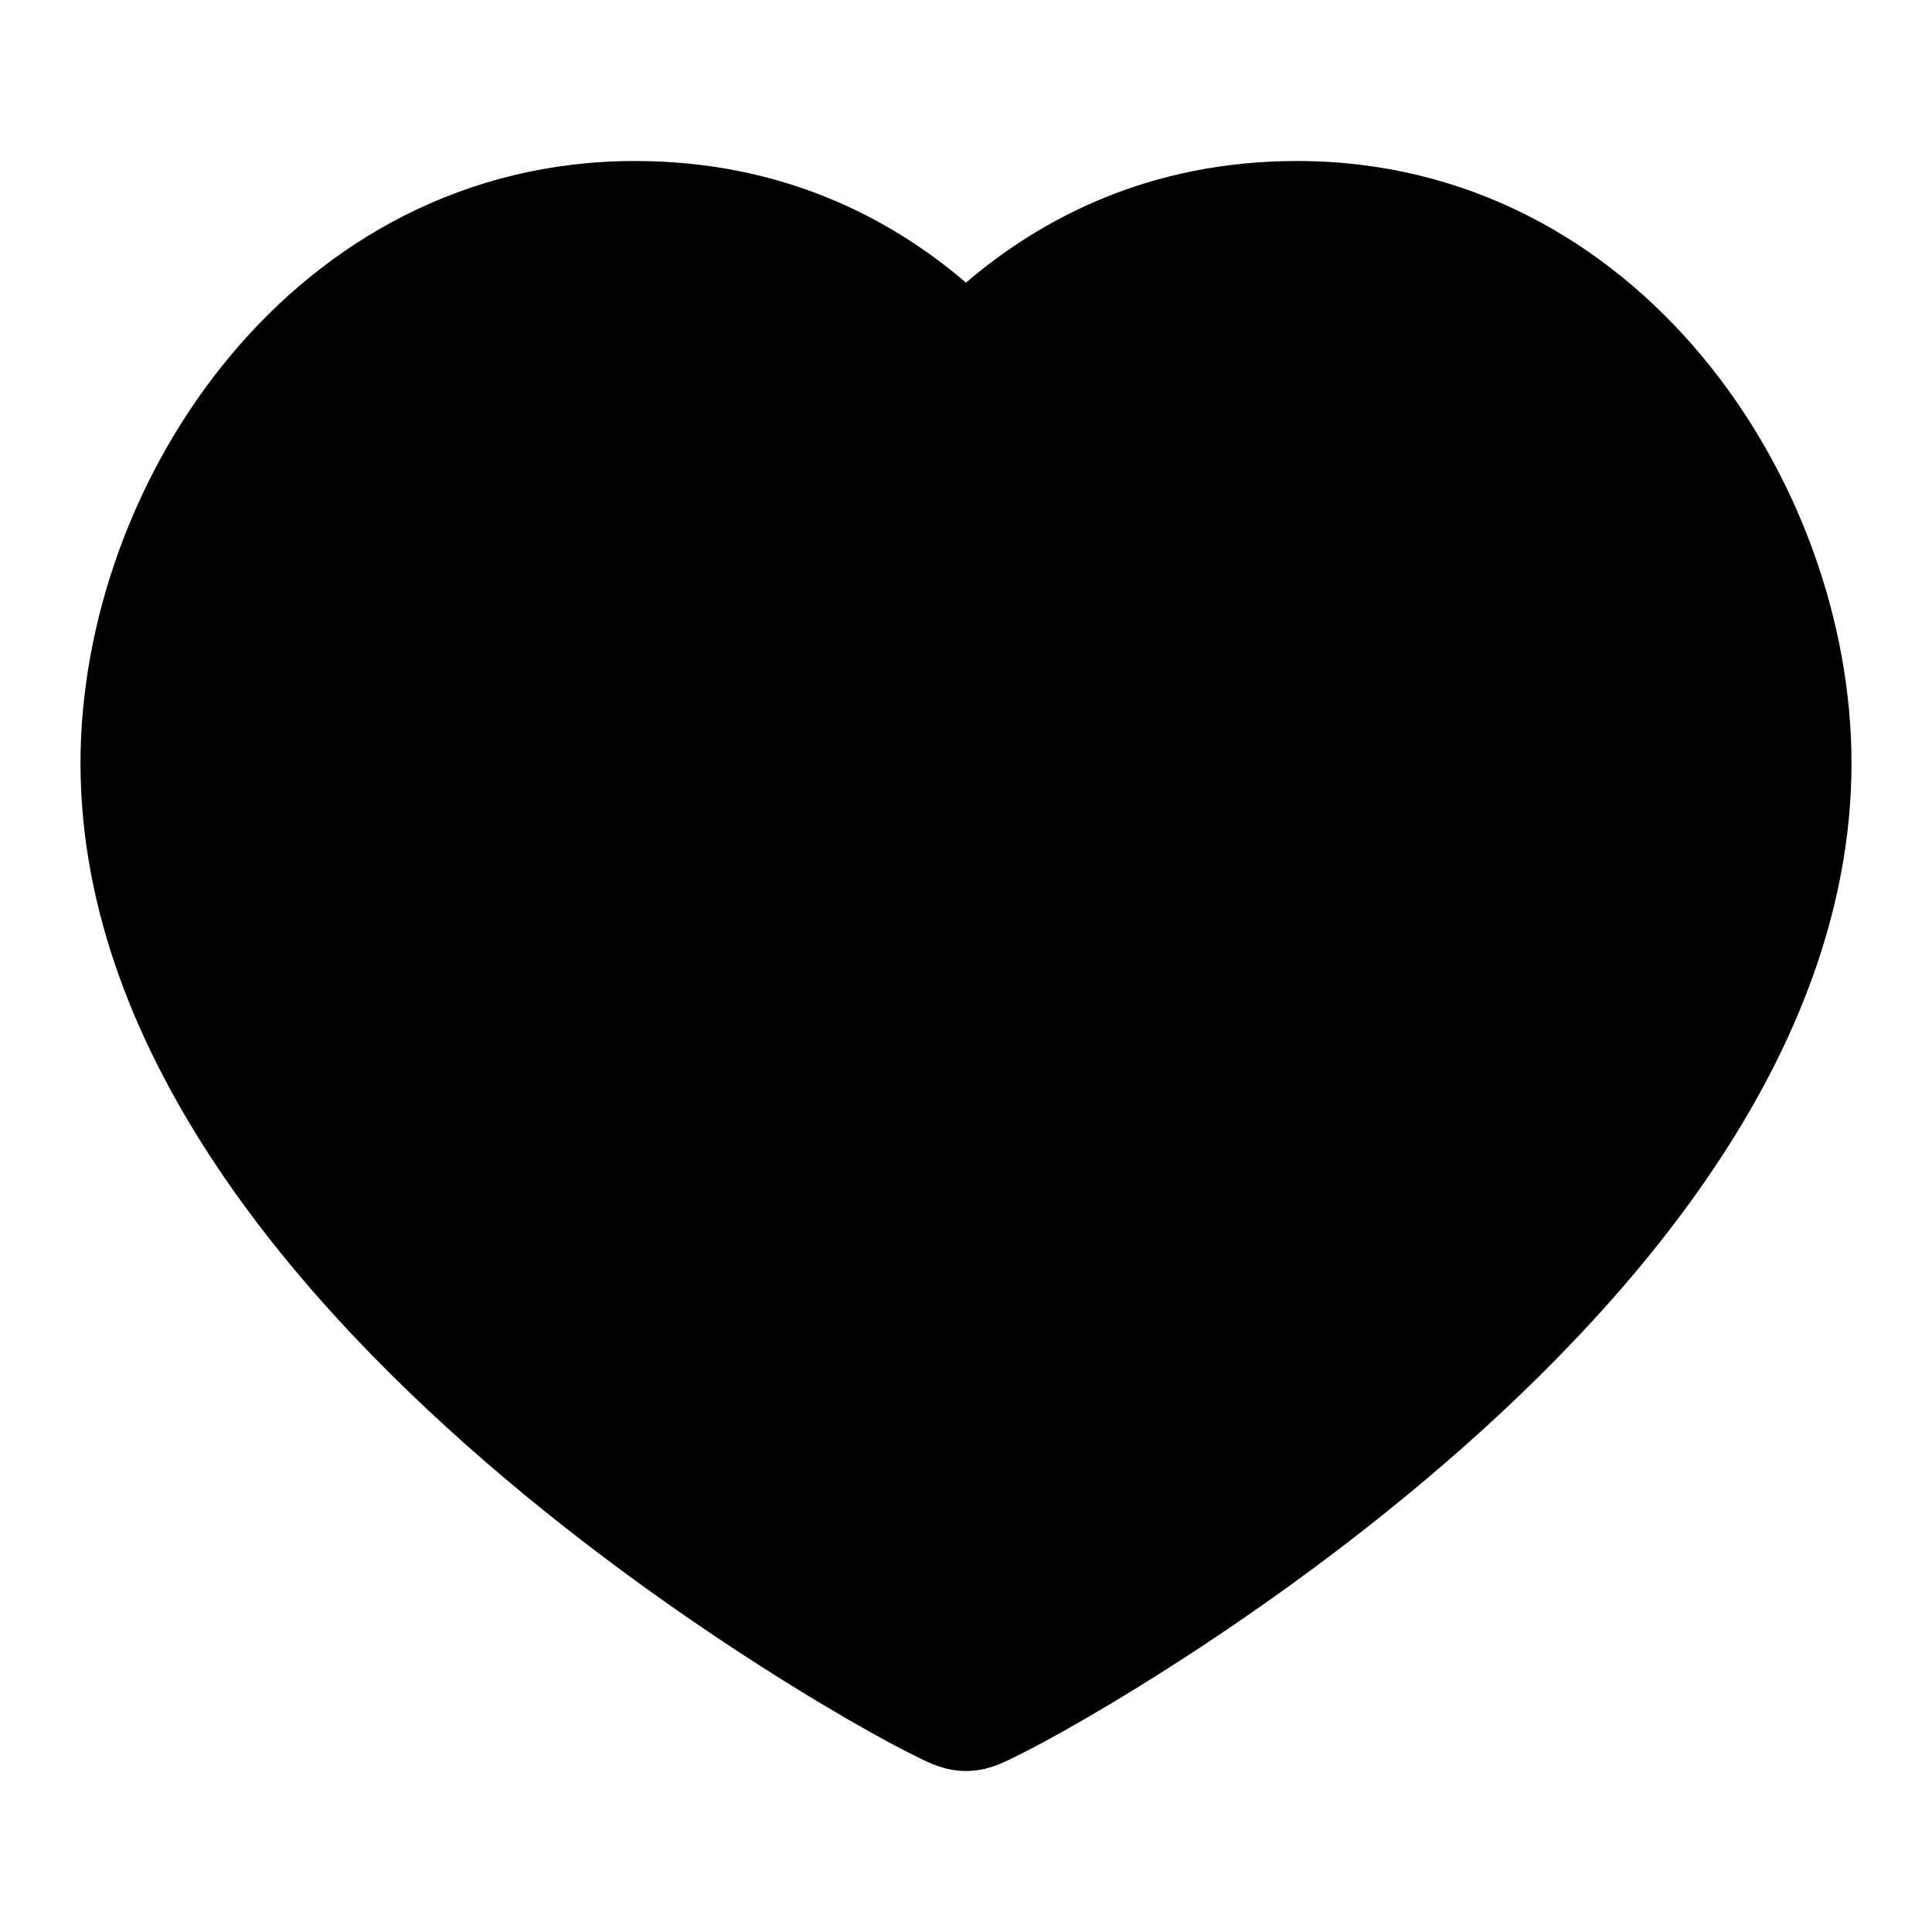
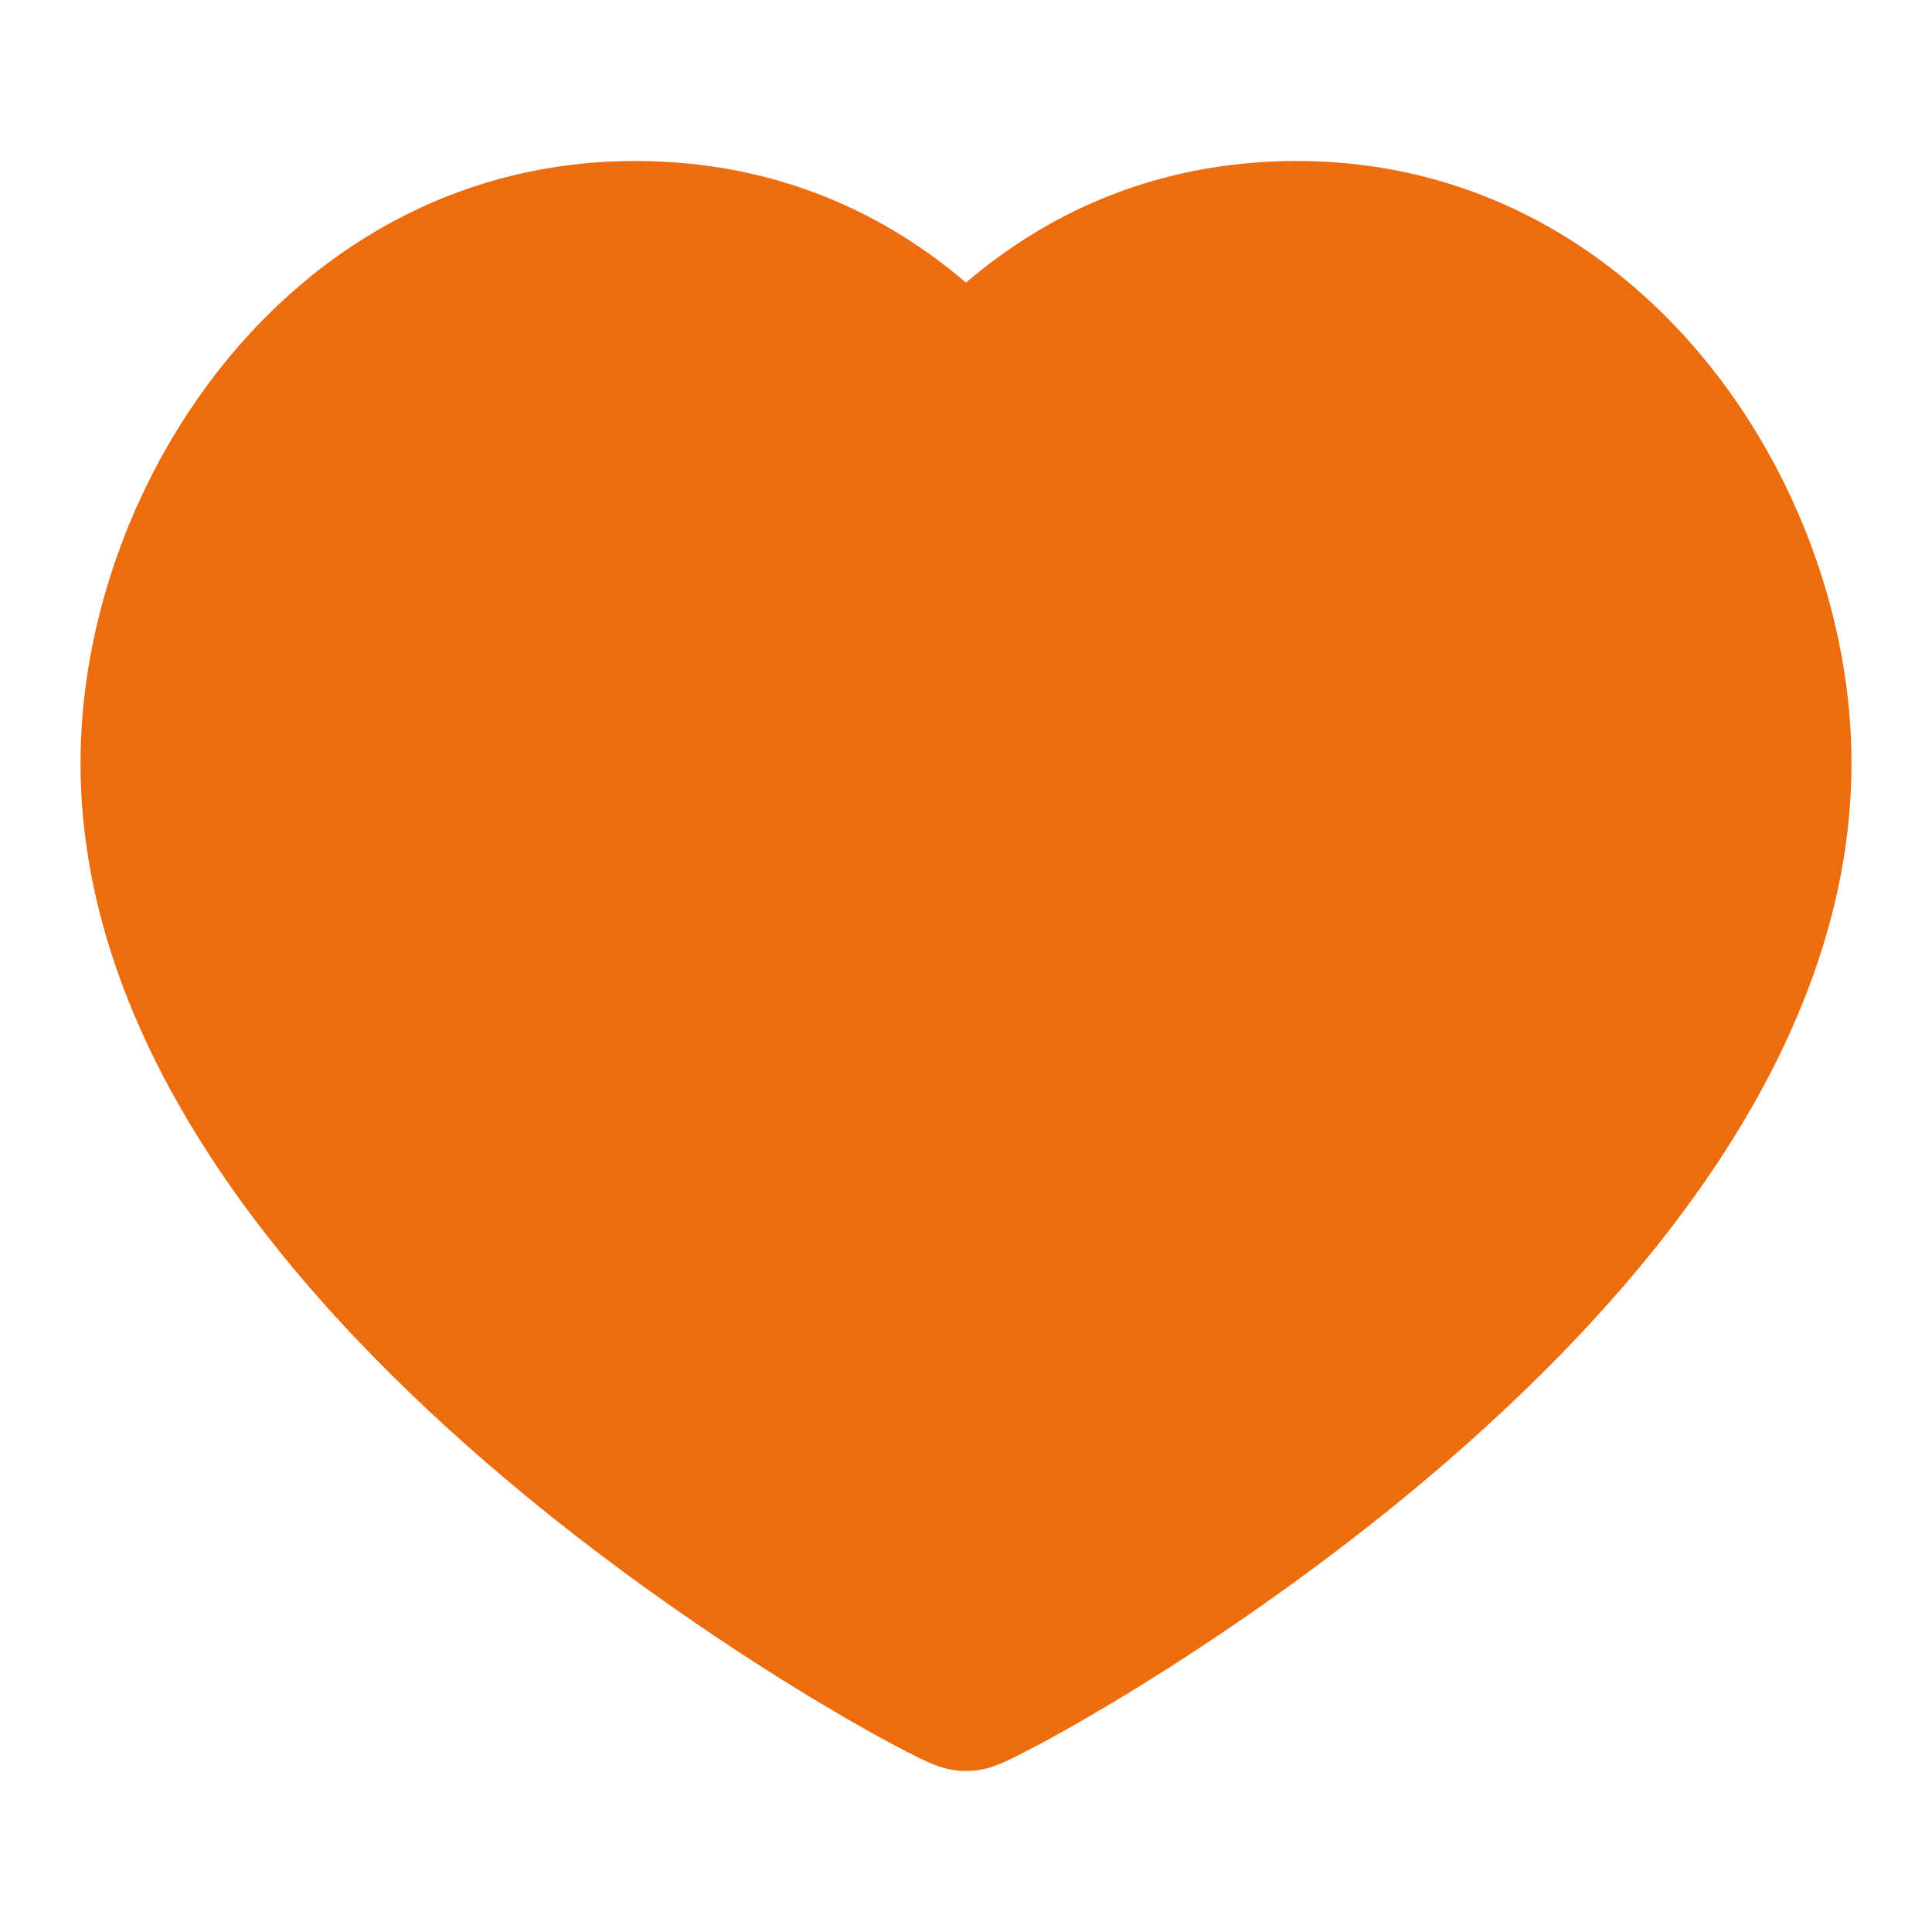
<svg xmlns="http://www.w3.org/2000/svg" width="24" height="24" viewBox="0 0 24 24" fill="none">
-   <path fill-rule="evenodd" clip-rule="evenodd" d="M1 9.48C1 5.971 3.658 2 7.889 2C9.716 2 11.066 2.711 12 3.511C12.934 2.711 14.284 2 16.111 2C20.342 2 23 5.971 23 9.48C23 11.325 22.285 13.03 21.293 14.509C20.3 15.99 18.992 17.3 17.711 18.38C16.426 19.463 15.14 20.337 14.164 20.941C13.675 21.244 13.26 21.481 12.956 21.645C12.805 21.726 12.676 21.792 12.577 21.84C12.529 21.864 12.479 21.887 12.432 21.907C12.41 21.916 12.376 21.93 12.337 21.943C12.318 21.95 12.285 21.96 12.246 21.97C12.22 21.976 12.124 22 12 22C11.876 22 11.78 21.976 11.755 21.97C11.715 21.96 11.682 21.95 11.663 21.943C11.624 21.93 11.59 21.916 11.568 21.907C11.521 21.887 11.471 21.864 11.423 21.84C11.324 21.792 11.195 21.726 11.044 21.645C10.74 21.481 10.325 21.244 9.836 20.941C8.86 20.337 7.574 19.463 6.289 18.38C5.008 17.3 3.7 15.99 2.707 14.509C1.715 13.03 1 11.325 1 9.48Z" fill="currentColor" />
+   <path fill-rule="evenodd" clip-rule="evenodd" d="M1 9.48C1 5.971 3.658 2 7.889 2C9.716 2 11.066 2.711 12 3.511C12.934 2.711 14.284 2 16.111 2C20.342 2 23 5.971 23 9.48C23 11.325 22.285 13.03 21.293 14.509C20.3 15.99 18.992 17.3 17.711 18.38C16.426 19.463 15.14 20.337 14.164 20.941C13.675 21.244 13.26 21.481 12.956 21.645C12.805 21.726 12.676 21.792 12.577 21.84C12.529 21.864 12.479 21.887 12.432 21.907C12.41 21.916 12.376 21.93 12.337 21.943C12.318 21.95 12.285 21.96 12.246 21.97C12.22 21.976 12.124 22 12 22C11.876 22 11.78 21.976 11.755 21.97C11.715 21.96 11.682 21.95 11.663 21.943C11.624 21.93 11.59 21.916 11.568 21.907C11.521 21.887 11.471 21.864 11.423 21.84C11.324 21.792 11.195 21.726 11.044 21.645C10.74 21.481 10.325 21.244 9.836 20.941C8.86 20.337 7.574 19.463 6.289 18.38C5.008 17.3 3.7 15.99 2.707 14.509C1.715 13.03 1 11.325 1 9.48Z" fill="#ed6c0e" />
</svg>
